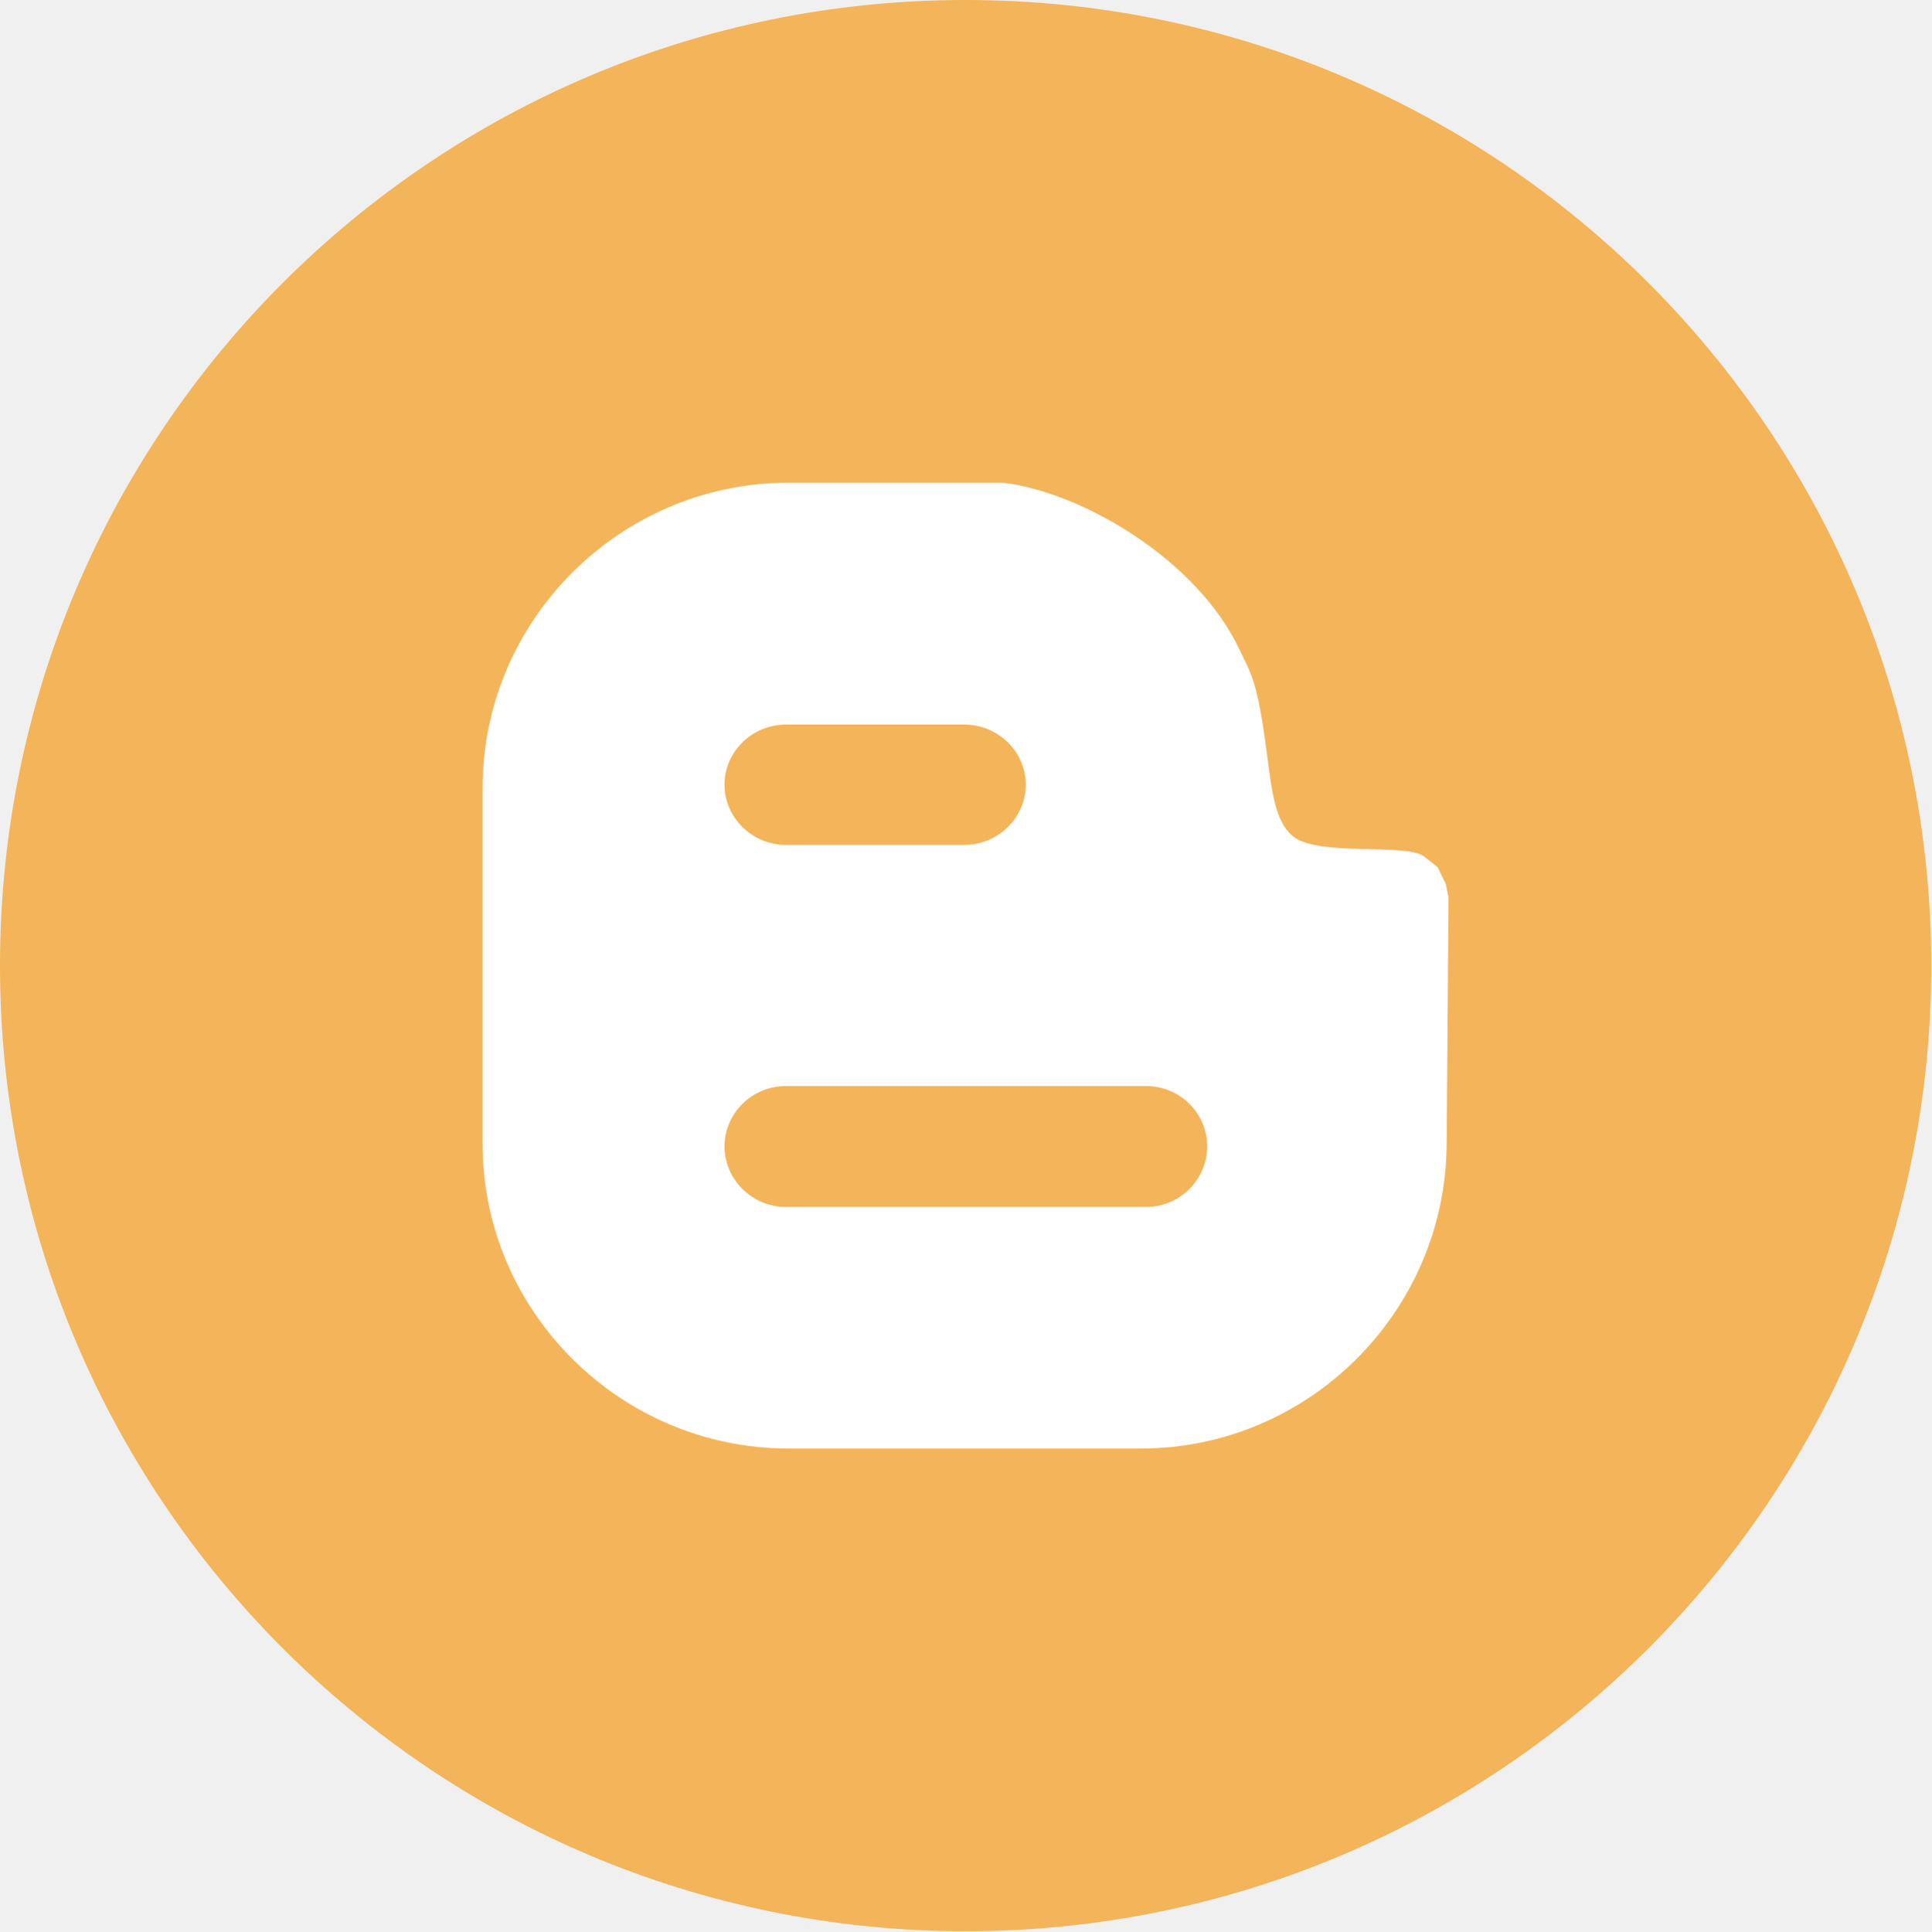
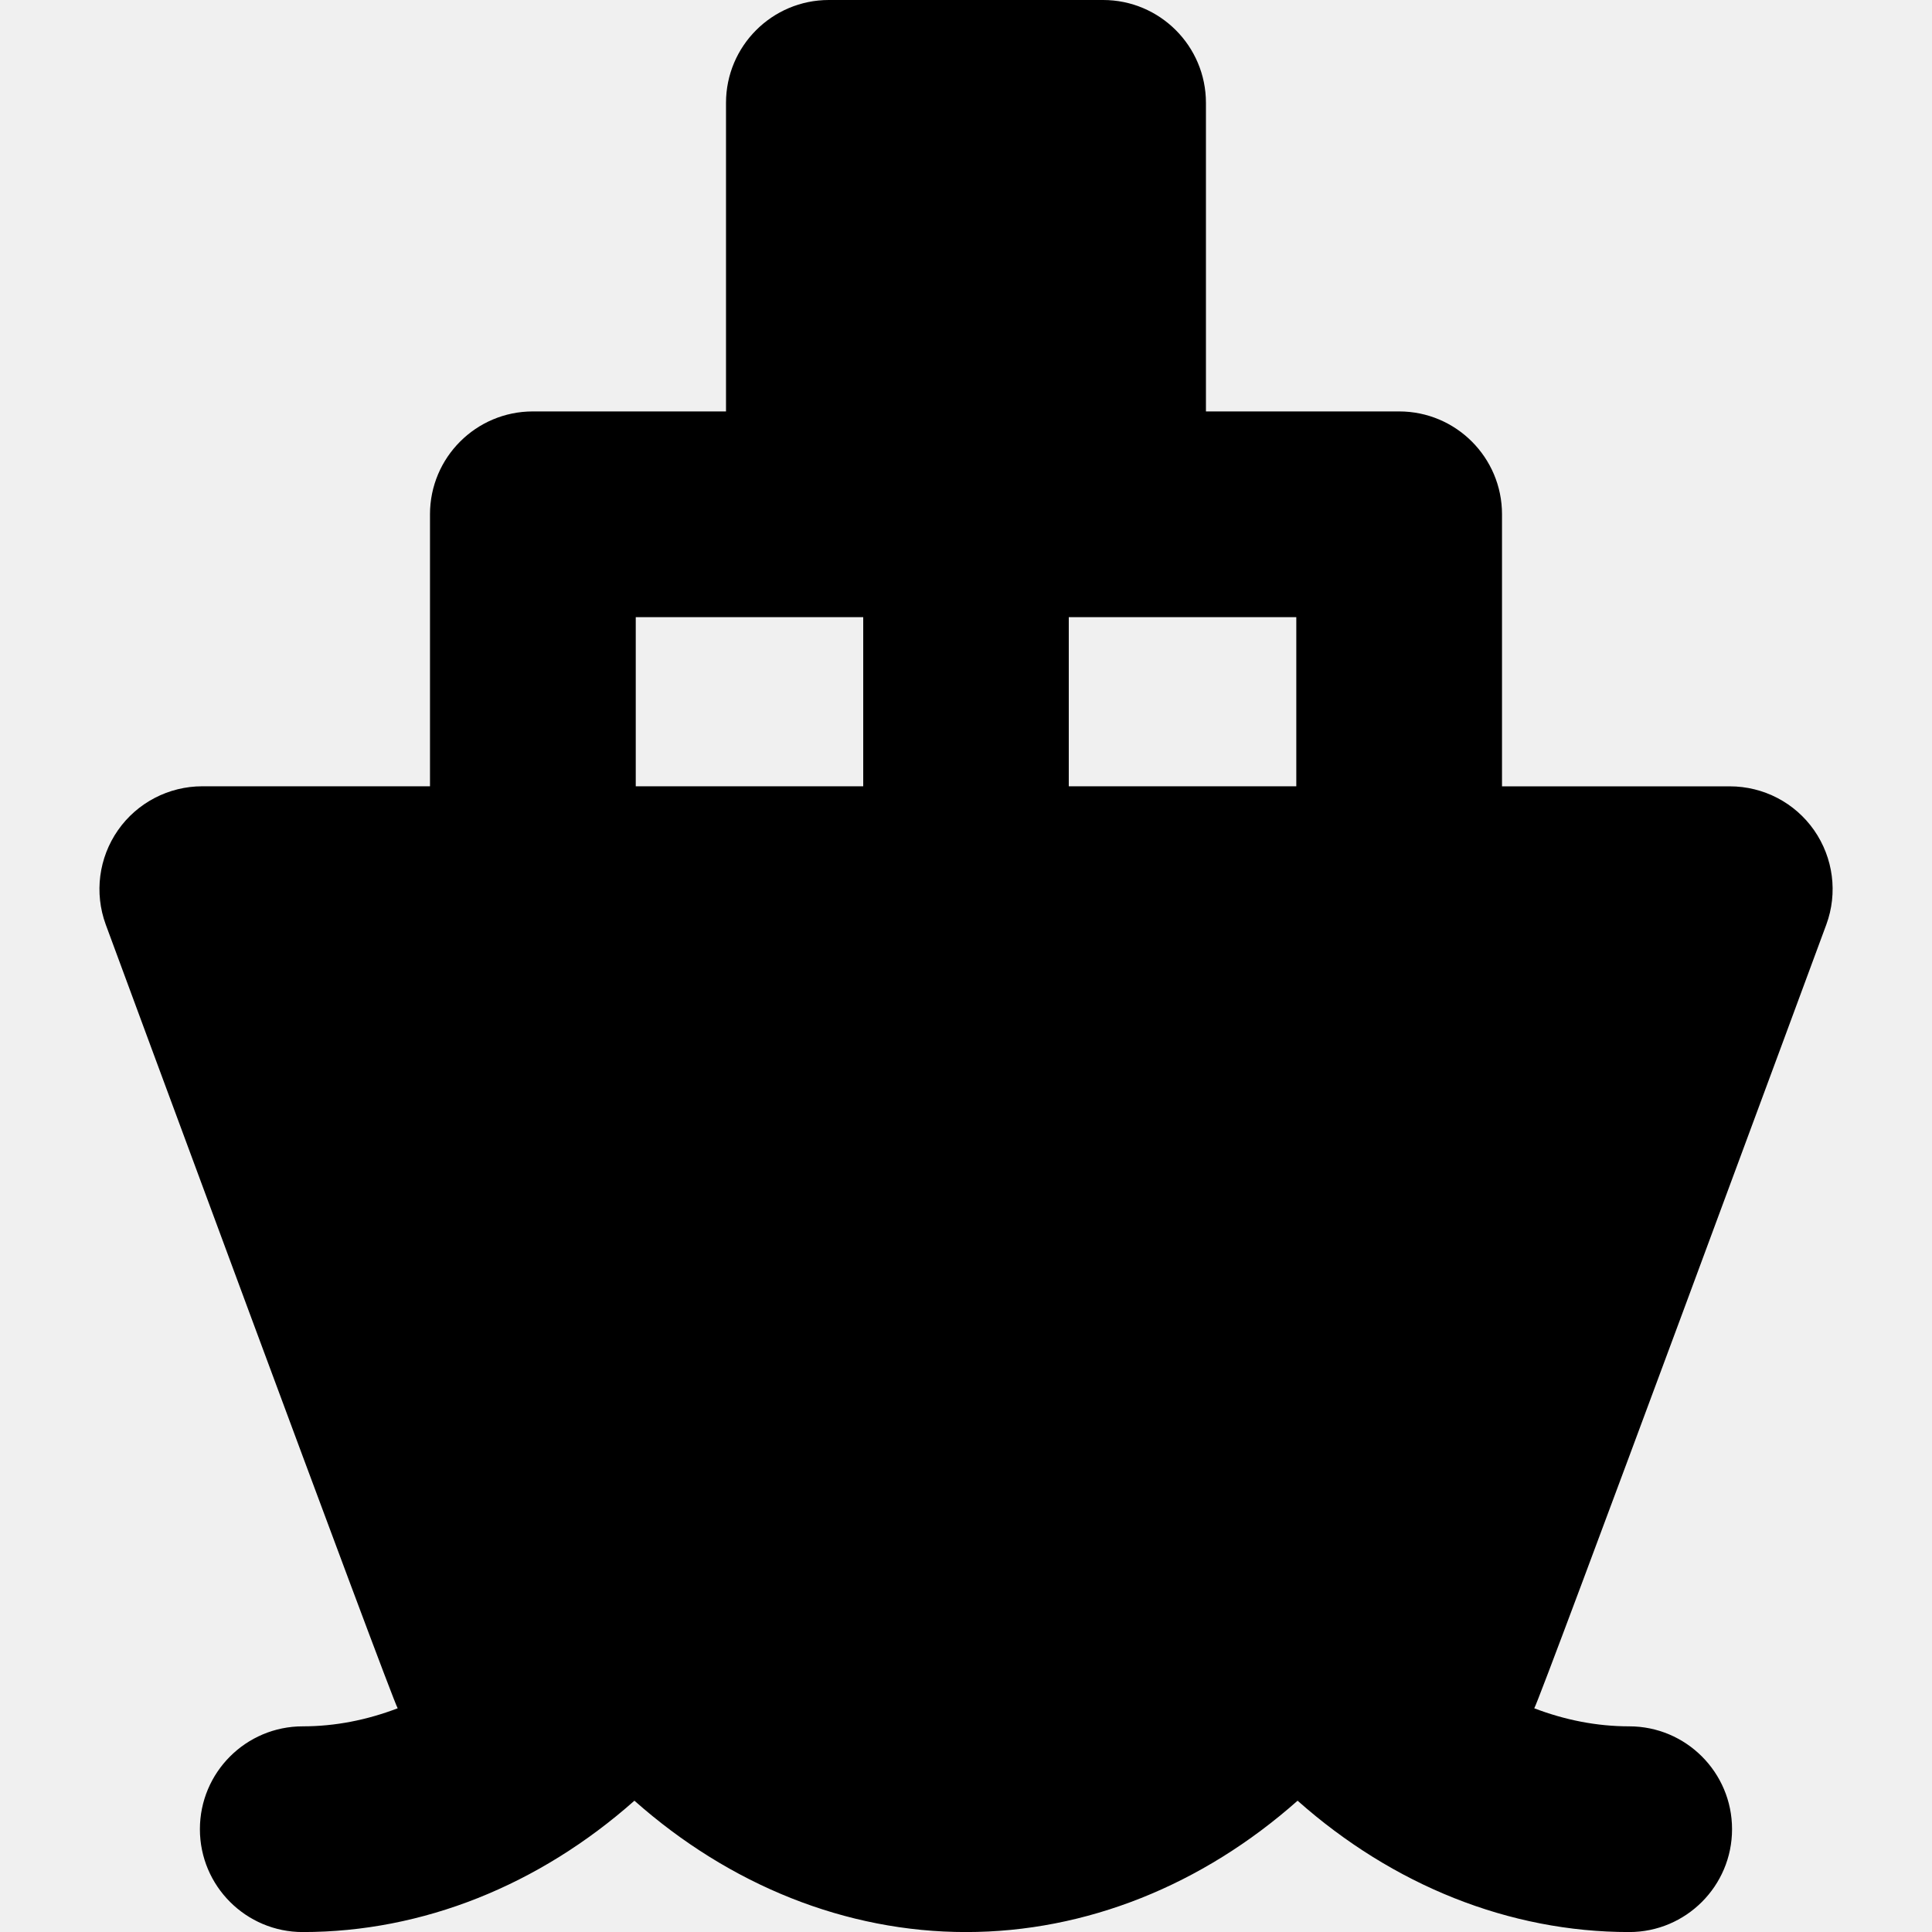
- <svg xmlns="http://www.w3.org/2000/svg" version="1.1" id="Layer_1" x="0px" y="0px" viewBox="0 0 291.319 291.319" style="enable-background:new 0 0 291.319 291.319;" xml:space="preserve">
+ <svg xmlns="http://www.w3.org/2000/svg" version="1.1" id="Capa_1" x="0px" y="0px" width="37.567px" height="37.567px" viewBox="0 0 37.567 37.567" style="enable-background:new 0 0 37.567 37.567;" xml:space="preserve">
  <g>
-     <path style="fill:#F4B459;" d="M145.659,0c80.44,0,145.66,65.219,145.66,145.66S226.1,291.319,145.66,291.319S0,226.1,0,145.66         S65.21,0,145.659,0z" />
-     <path style="fill:#FFFFFF;" d="M218.089,133.324l-1.238-2.531l-2.048-1.602c-2.686-2.094-16.268,0.146-19.928-3.177         c-2.595-2.376-3.004-6.664-3.787-12.454c-1.457-11.252-2.385-11.835-4.142-15.631c-6.4-13.537-23.752-23.706-35.677-25.117h-32.3         c-25.408,0-46.174,20.729-46.174,46.047v53.694c0,25.263,20.766,45.956,46.174,45.956h53.066c25.418,0,46.056-20.684,46.192-45.956         l0.282-37.198C218.507,135.354,218.089,133.324,218.089,133.324z M118.576,109.299h26.874c5.116,0,9.286,4.088,9.286,9.067         c0,4.962-4.16,9.086-9.286,9.086h-26.874c-5.125,0-9.286-4.124-9.286-9.086C109.29,113.387,113.451,109.299,118.576,109.299z          M172.907,182.065H118.54c-5.107,0-9.249-4.169-9.249-9.122c0-5.025,4.142-9.113,9.249-9.113h54.367         c5.08,0,9.195,4.088,9.195,9.113C182.102,177.896,177.987,182.065,172.907,182.065z" />
+     <g>
+       <path d="M35.512,17.978c0.226-0.614,0.136-1.298-0.237-1.834c-0.374-0.536-0.985-0.854-1.641-0.854h-4.428V10c0-1.104-0.896-2-2-2    h-3.757V2c0-1.104-0.896-2-2-2h-5.332c-1.104,0-2,0.896-2,2v6h-3.756c-1.104,0-2,0.896-2,2v5.289H3.934    c-0.652,0-1.266,0.318-1.64,0.854s-0.463,1.22-0.238,1.834c0,0,5.577,15.102,5.677,15.24c-0.597,0.228-1.215,0.351-1.846,0.351    c-1.104,0-2,0.895-2,2c0,1.104,0.896,2,2,2c2.333,0,4.594-0.91,6.449-2.554c1.854,1.644,4.116,2.554,6.448,2.554    c2.331,0,4.593-0.91,6.447-2.554c1.854,1.644,4.115,2.554,6.448,2.554c1.104,0,2-0.896,2-2c0-1.105-0.896-2-2-2    c-0.631,0-1.25-0.123-1.846-0.351C29.933,33.079,35.512,17.978,35.512,17.978z M25.206,12v3.289h-4.424V12H25.206z M12.362,12    h4.423v3.289h-4.423V12z" />
+     </g>
  </g>
+   <g>
+ </g>
+   <g>
+ </g>
+   <g>
+ </g>
+   <g>
+ </g>
+   <g>
+ </g>
+   <g>
+ </g>
+   <g>
+ </g>
+   <g>
+ </g>
+   <g>
+ </g>
+   <g>
+ </g>
+   <g>
+ </g>
+   <g>
+ </g>
+   <g>
+ </g>
+   <g>
+ </g>
+   <g>
+ </g>
</svg>
